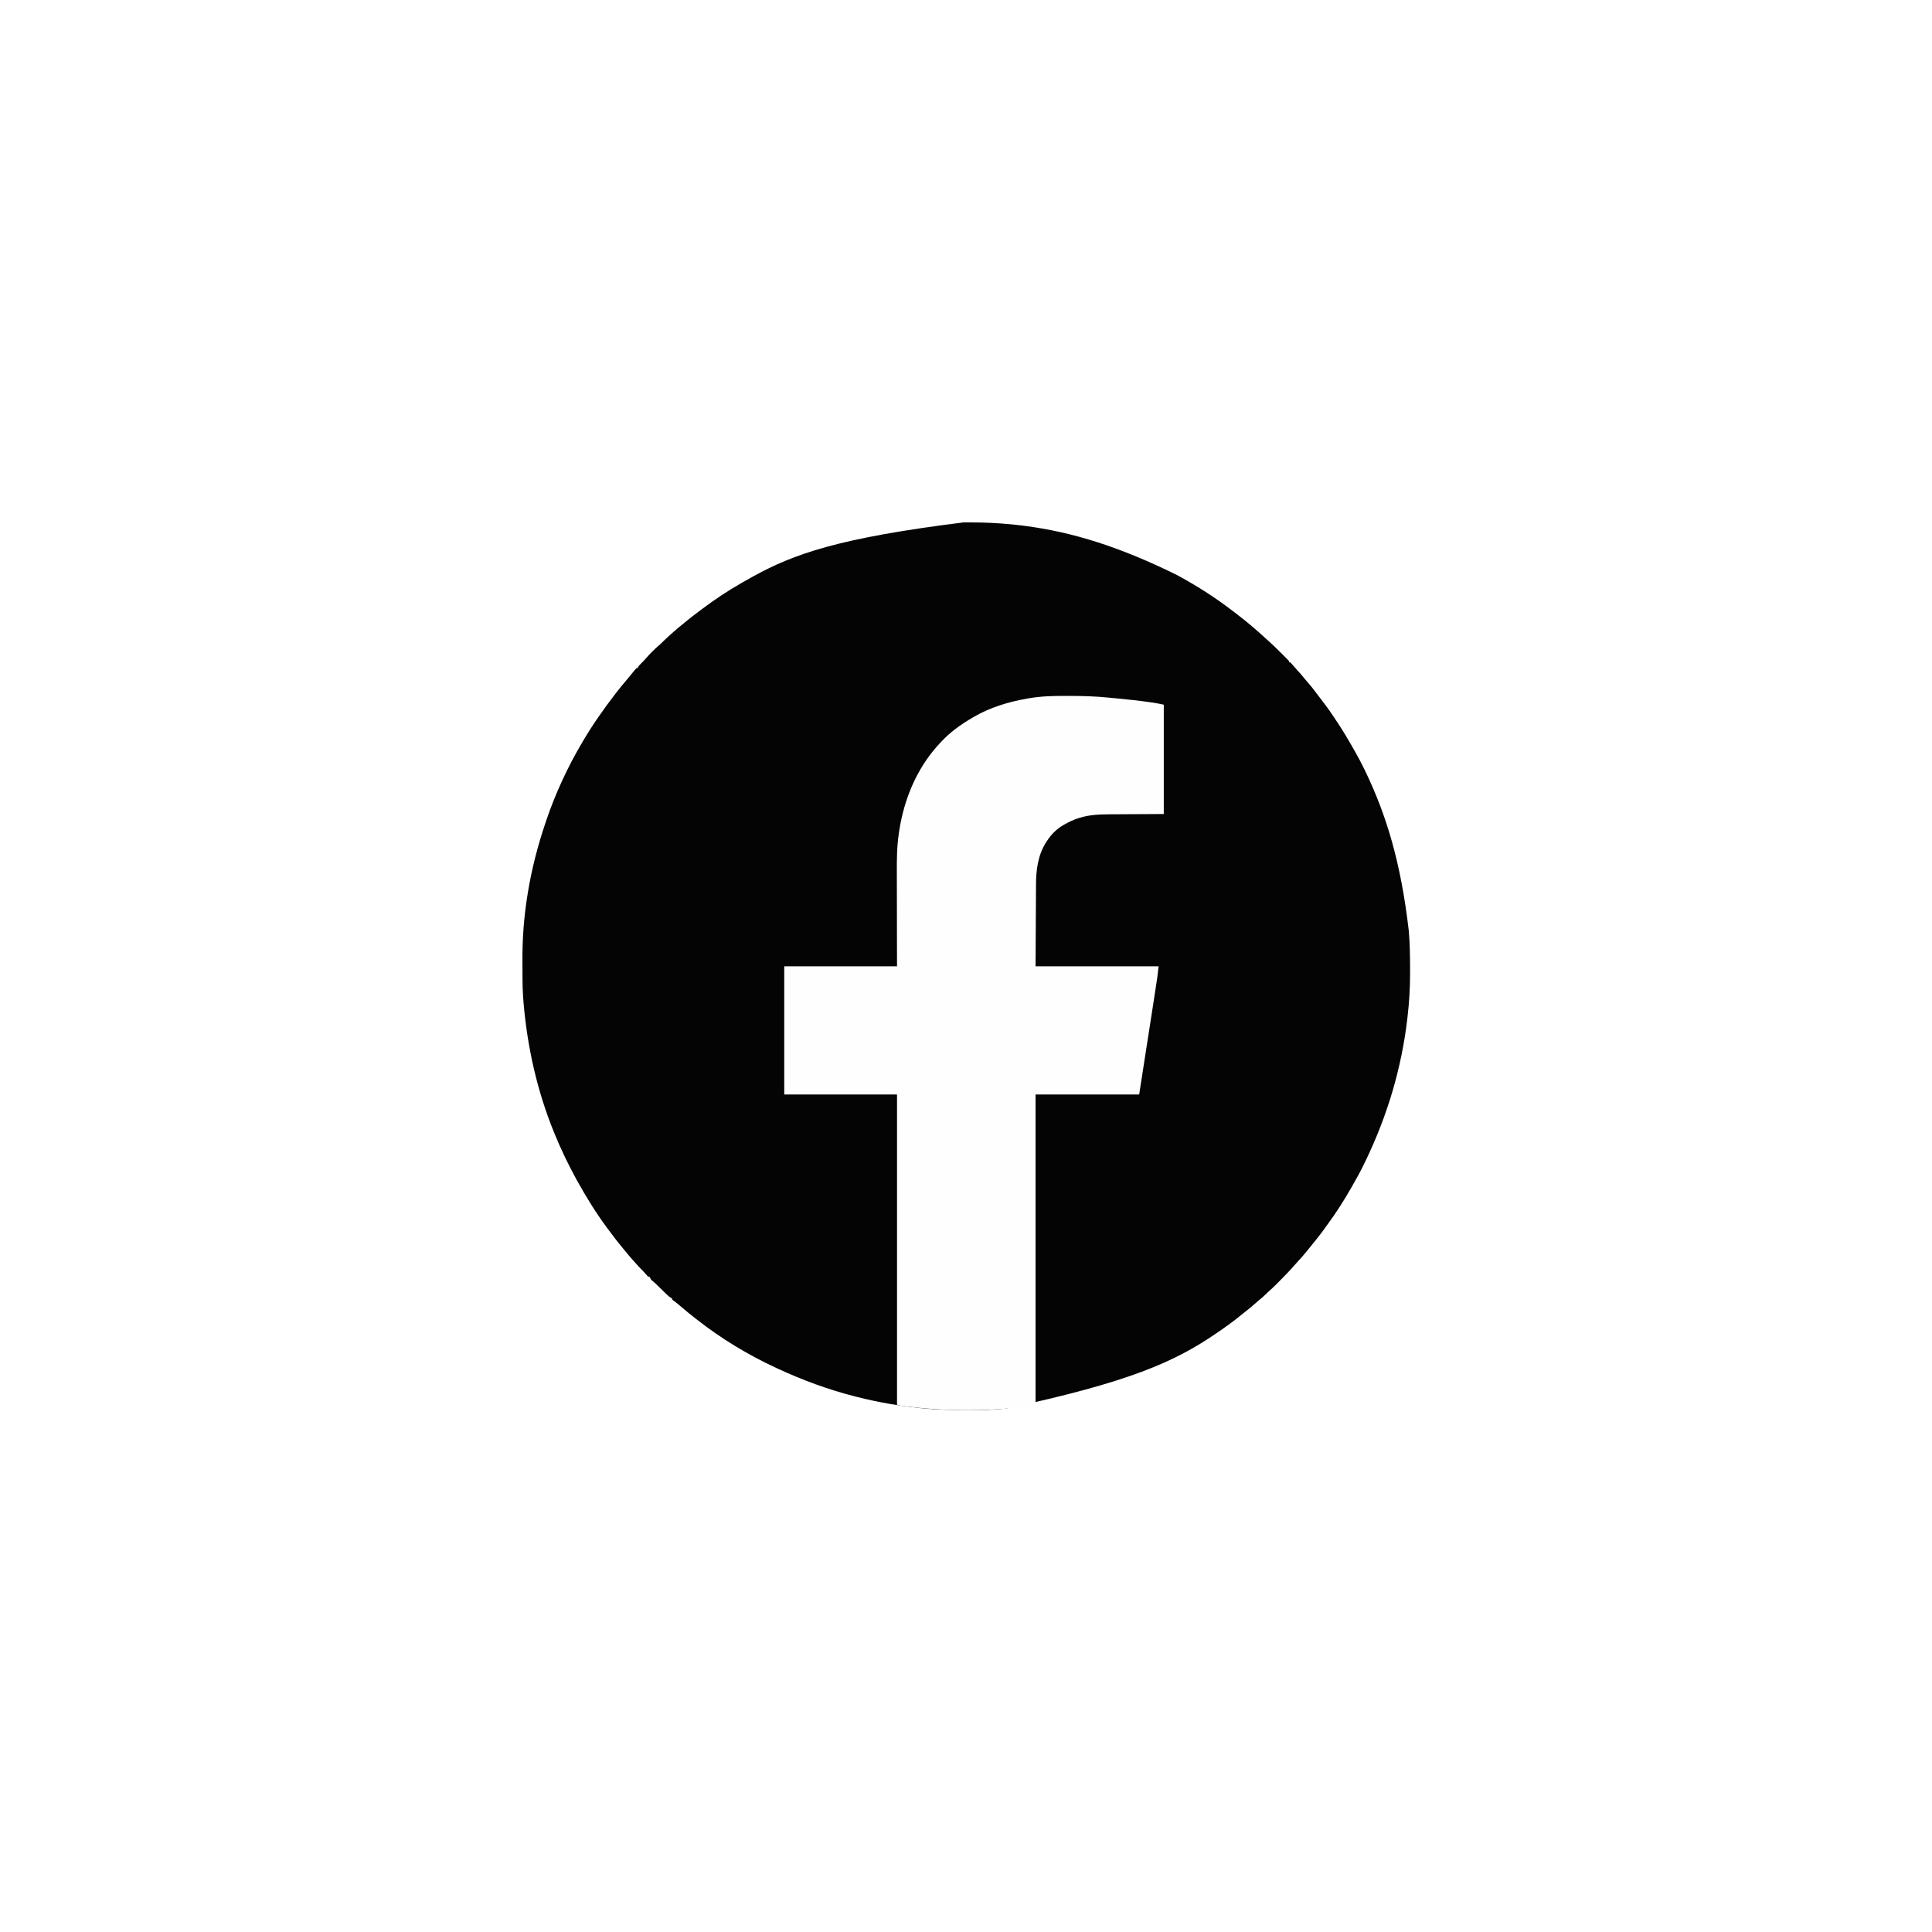
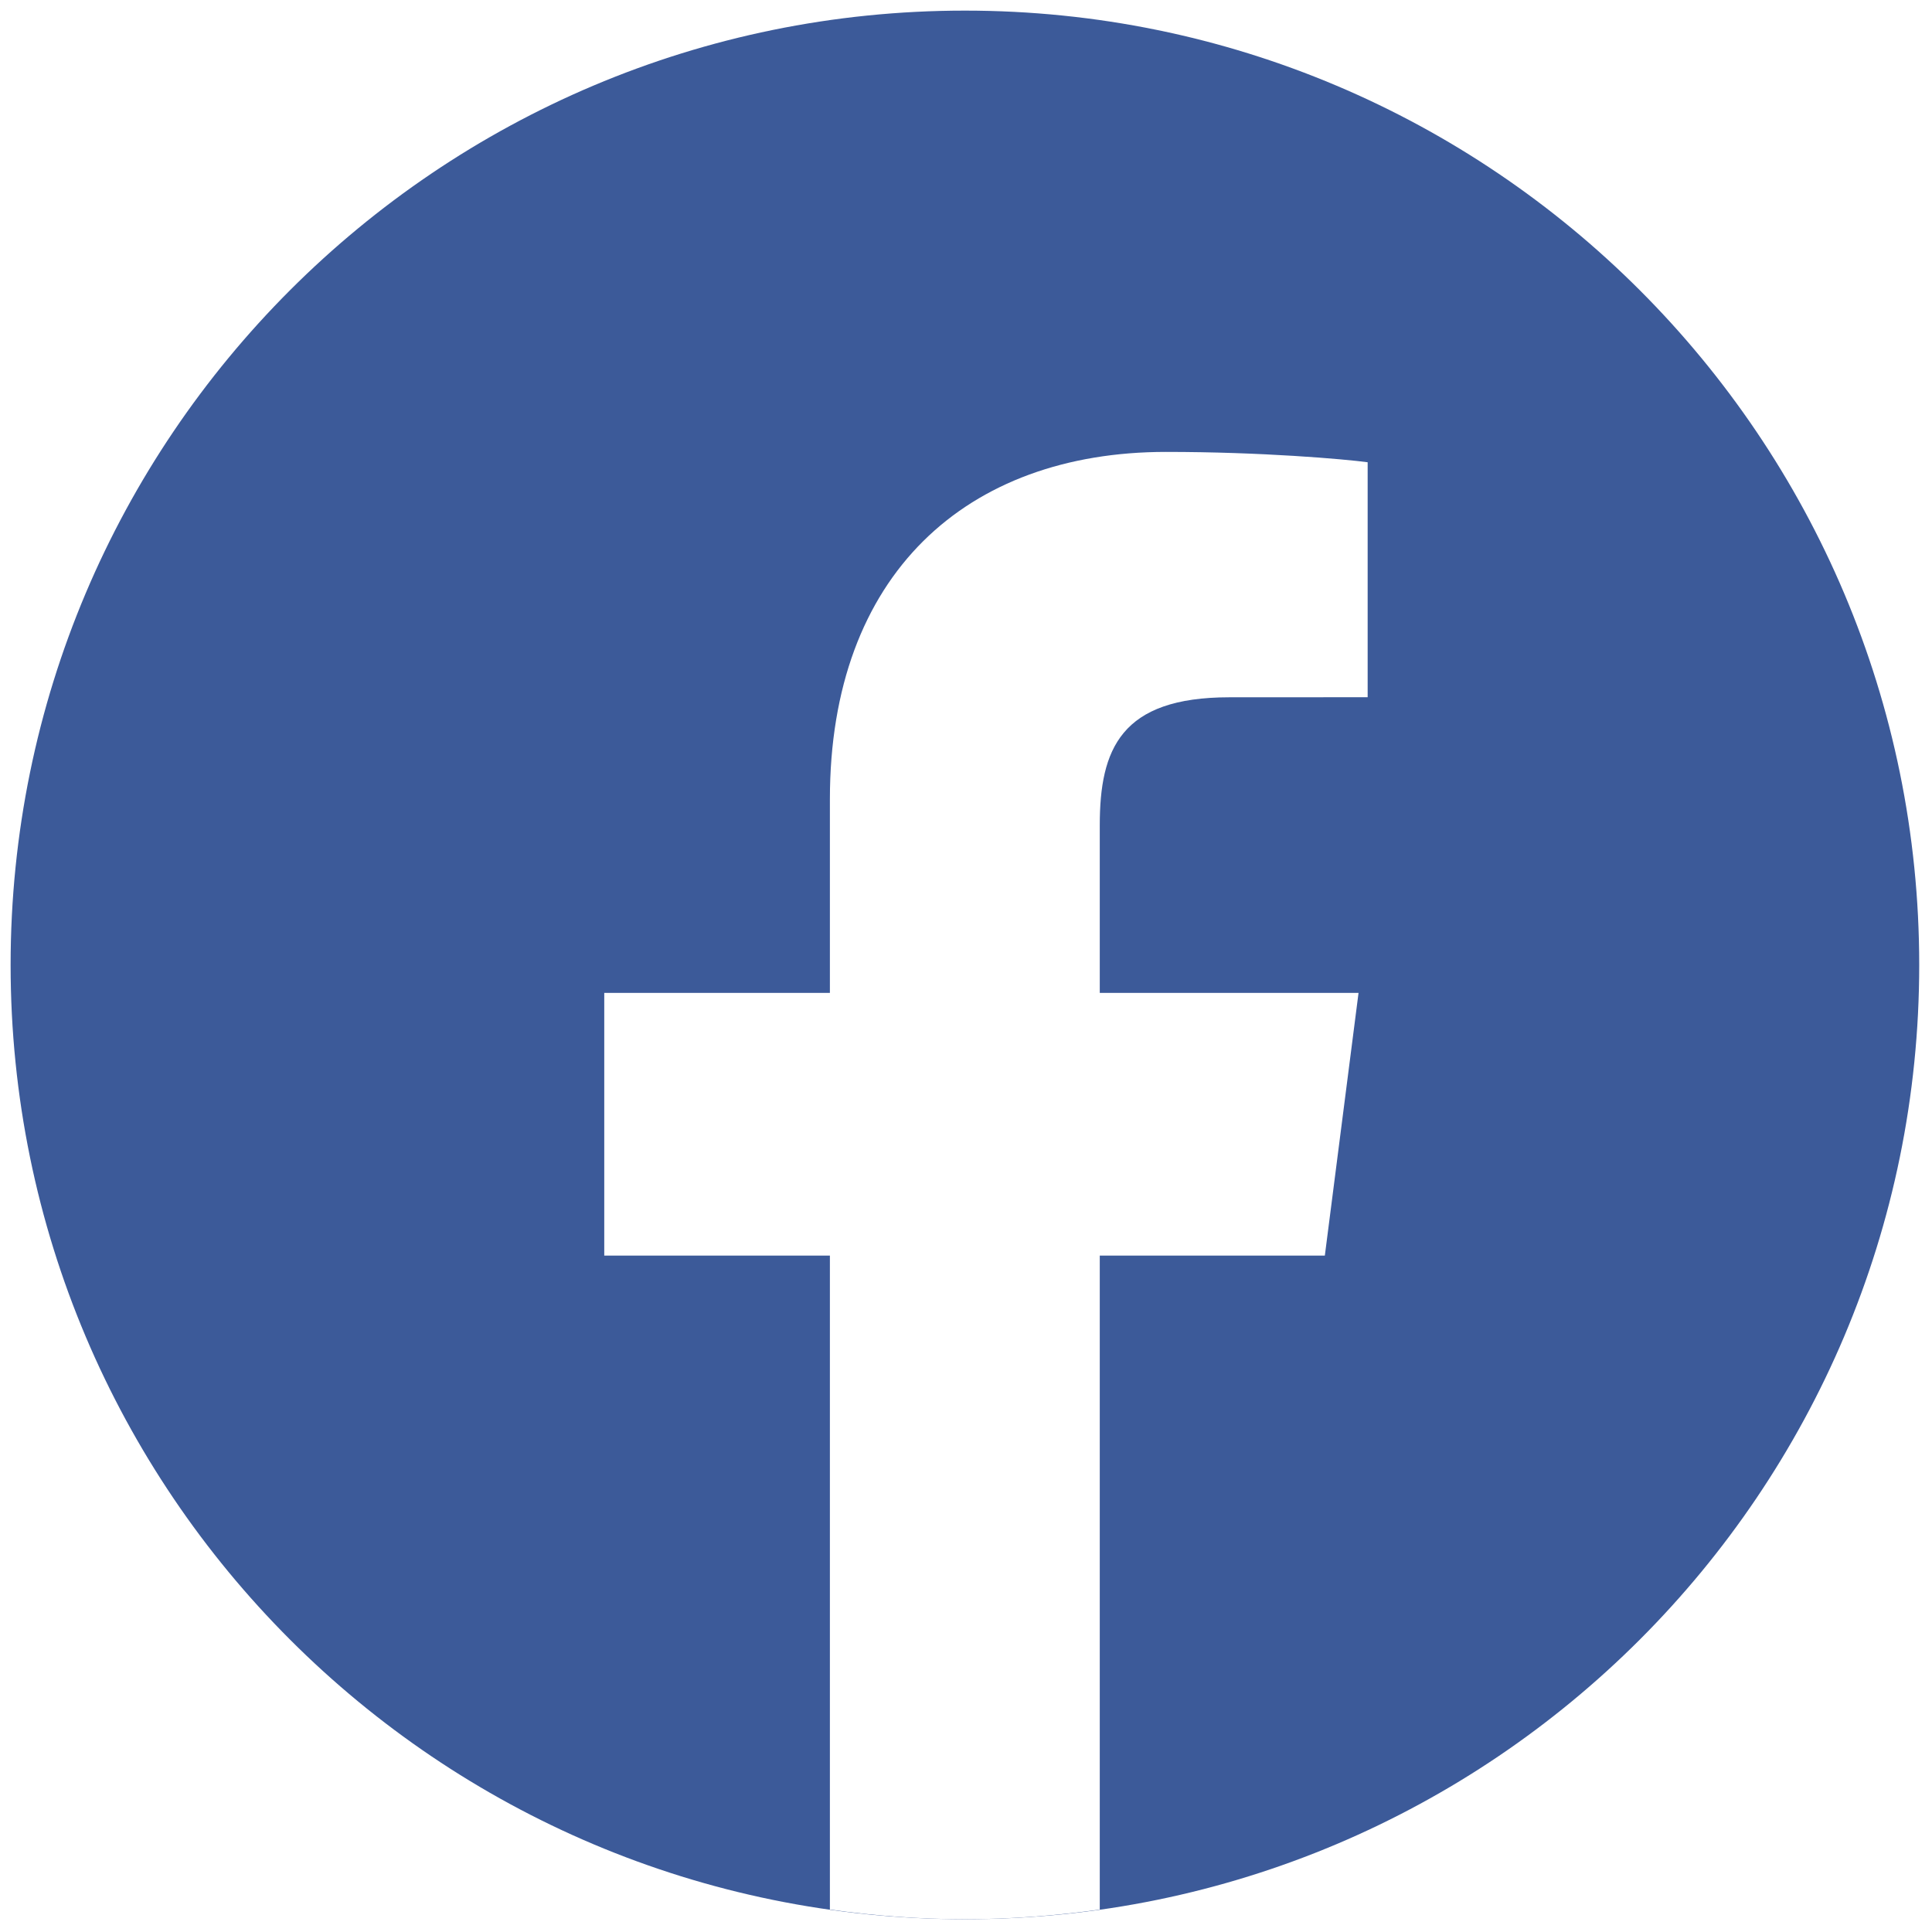
- <svg xmlns="http://www.w3.org/2000/svg" version="1.1" width="3375" height="3375">
-   <path d="M0 0 C4.184 0.017 8.367 0.007 12.55 -0.01 C36.496 -0.094 60.184 1.133 84.021 3.391 C85.102 3.493 86.183 3.596 87.297 3.701 C92.78 4.237 98.245 4.865 103.708 5.579 C104.499 5.68 105.29 5.781 106.105 5.885 C192.404 16.994 274.837 43.559 372.021 91.391 C373.445 92.161 374.869 92.93 376.294 93.7 C408.163 111.035 439.188 130.787 468.005 152.85 C470.104 154.455 472.216 156.043 474.329 157.629 C493.484 172.064 511.789 187.573 529.369 203.883 C530.598 205.005 531.839 206.113 533.086 207.214 C540.224 213.533 546.999 220.183 553.738 226.923 C555.672 228.855 557.614 230.778 559.556 232.702 C560.787 233.93 562.017 235.158 563.247 236.387 C564.119 237.248 564.119 237.248 565.008 238.126 C569.021 242.162 569.021 242.162 569.021 244.391 C569.681 244.391 570.341 244.391 571.021 244.391 C572.36 245.719 572.36 245.719 573.958 247.641 C576.57 250.72 579.236 253.729 581.985 256.687 C586.749 261.811 591.28 267.056 595.665 272.512 C597.323 274.539 598.994 276.523 600.72 278.489 C608.015 286.802 614.698 295.472 621.278 304.36 C624.201 308.307 627.18 312.205 630.191 316.086 C636.098 323.706 641.589 331.499 646.836 339.583 C647.995 341.353 649.177 343.105 650.368 344.852 C662.128 362.135 672.703 380.219 683.021 398.391 C683.67 399.533 683.67 399.533 684.333 400.699 C690.231 411.105 695.848 421.605 701.021 432.391 C701.521 433.433 702.021 434.474 702.536 435.547 C739.348 512.536 764.25 594.523 778.021 713.391 C778.081 714.112 778.142 714.833 778.204 715.576 C779.974 736.957 780.22 758.357 780.265 779.802 C780.27 781.783 780.279 783.765 780.287 785.746 C780.369 811.852 778.848 837.774 775.833 863.704 C775.728 864.618 775.623 865.532 775.515 866.474 C765.558 952.229 741.158 1035.425 702.021 1116.391 C701.538 1117.394 701.055 1118.396 700.558 1119.429 C693.637 1133.76 686.003 1147.627 678.021 1161.391 C677.497 1162.298 676.974 1163.205 676.435 1164.14 C664.444 1184.894 651.734 1205.158 637.464 1224.426 C635.651 1226.894 633.887 1229.394 632.124 1231.898 C623.18 1244.588 613.316 1256.561 603.497 1268.578 C602.185 1270.189 600.884 1271.807 599.583 1273.426 C594.789 1279.376 589.757 1285.035 584.563 1290.633 C582.571 1292.795 580.623 1294.975 578.708 1297.204 C569.443 1307.832 559.599 1317.912 549.646 1327.891 C548.719 1328.823 547.792 1329.754 546.837 1330.714 C542.263 1335.277 537.649 1339.72 532.72 1343.899 C530.958 1345.446 529.331 1347.076 527.708 1348.766 C524.009 1352.533 519.943 1355.773 515.833 1359.079 C513.211 1361.235 510.704 1363.467 508.208 1365.766 C503.834 1369.747 499.277 1373.408 494.606 1377.028 C490.769 1380.005 486.994 1383.043 483.249 1386.135 C474.136 1393.648 464.677 1400.596 455.021 1407.391 C454.421 1407.814 453.822 1408.236 453.204 1408.672 C449.498 1411.278 445.766 1413.843 442.021 1416.391 C441.469 1416.768 440.918 1417.144 440.35 1417.532 C368.835 1466.282 289.489 1502.159 73.833 1548.141 C73.16 1548.2 72.486 1548.259 71.793 1548.32 C67.205 1548.716 62.614 1549.063 58.021 1549.391 C56.763 1549.487 55.505 1549.583 54.209 1549.681 C38.365 1550.787 22.457 1550.637 6.583 1550.641 C5.42 1550.642 5.42 1550.642 4.233 1550.642 C-21.612 1550.65 -47.252 1550.065 -72.979 1547.391 C-73.791 1547.309 -74.603 1547.226 -75.44 1547.141 C-113.008 1543.303 -150.391 1536.758 -186.979 1527.391 C-188.095 1527.109 -189.211 1526.826 -190.36 1526.535 C-236.348 1514.76 -280.961 1498.384 -323.979 1478.391 C-325.353 1477.759 -325.353 1477.759 -326.753 1477.115 C-375.697 1454.588 -422.969 1425.956 -465.372 1392.652 C-467.055 1391.332 -468.745 1390.021 -470.437 1388.711 C-477.386 1383.312 -484.169 1377.752 -490.862 1372.04 C-498.875 1365.146 -498.875 1365.146 -507.288 1358.766 C-507.846 1358.312 -508.404 1357.859 -508.979 1357.391 C-508.979 1356.731 -508.979 1356.071 -508.979 1355.391 C-509.859 1354.994 -509.859 1354.994 -510.756 1354.589 C-513.055 1353.35 -514.662 1352.022 -516.554 1350.231 C-517.549 1349.294 -517.549 1349.294 -518.563 1348.338 C-519.258 1347.675 -519.952 1347.012 -520.667 1346.329 C-521.383 1345.651 -522.099 1344.974 -522.837 1344.276 C-527.308 1340.032 -531.697 1335.717 -536.015 1331.317 C-538.665 1328.72 -541.48 1326.345 -544.351 1323.997 C-545.979 1322.391 -545.979 1322.391 -547.015 1320.254 C-547.89 1318.034 -547.89 1318.034 -550.979 1317.391 C-552.487 1315.86 -552.487 1315.86 -554.104 1313.891 C-556.772 1310.74 -559.535 1307.785 -562.479 1304.891 C-565.872 1301.539 -569.07 1298.096 -572.175 1294.477 C-574.196 1292.141 -576.273 1289.861 -578.354 1287.579 C-582.18 1283.335 -585.83 1278.983 -589.421 1274.54 C-591.302 1272.213 -593.211 1269.911 -595.132 1267.618 C-604.147 1256.828 -612.646 1245.713 -620.979 1234.391 C-621.535 1233.642 -622.09 1232.894 -622.663 1232.123 C-641.649 1206.514 -658.508 1179.249 -673.979 1151.391 C-674.527 1150.405 -675.075 1149.42 -675.639 1148.404 C-689.995 1122.441 -702.735 1095.847 -713.979 1068.391 C-714.466 1067.204 -714.953 1066.017 -715.455 1064.794 C-744.548 993.226 -761.604 917.434 -768.253 840.559 C-768.313 839.866 -768.373 839.173 -768.435 838.459 C-768.63 836.104 -768.807 833.748 -768.979 831.391 C-769.065 830.254 -769.15 829.116 -769.239 827.944 C-769.981 817.261 -770.176 806.614 -770.218 795.907 C-770.222 794.994 -770.226 794.082 -770.23 793.142 C-770.251 788.287 -770.265 783.432 -770.275 778.576 C-770.283 774.669 -770.304 770.763 -770.336 766.856 C-770.66 726.67 -767.548 687.042 -760.979 647.391 C-760.863 646.68 -760.746 645.969 -760.625 645.237 C-753.831 604.159 -743.306 563.817 -729.979 524.391 C-729.55 523.112 -729.121 521.833 -728.692 520.554 C-712.746 473.398 -691.289 427.241 -665.979 384.391 C-665.442 383.477 -664.904 382.562 -664.35 381.62 C-647.397 352.918 -628.319 325.778 -607.979 299.391 C-607.446 298.699 -606.913 298.007 -606.363 297.293 C-600.627 289.869 -594.709 282.631 -588.616 275.497 C-586.092 272.536 -583.624 269.533 -581.167 266.516 C-579.771 264.808 -578.375 263.099 -576.979 261.391 C-576.078 260.283 -576.078 260.283 -575.159 259.153 C-573.811 257.527 -572.402 255.952 -570.979 254.391 C-570.319 254.391 -569.659 254.391 -568.979 254.391 C-568.736 253.819 -568.492 253.246 -568.241 252.657 C-566.754 249.987 -564.999 248.253 -562.792 246.141 C-560.018 243.433 -557.348 240.733 -554.854 237.766 C-547.243 228.907 -538.723 220.525 -529.8 212.993 C-527.593 211.051 -525.544 208.984 -523.479 206.891 C-520.127 203.498 -516.685 200.3 -513.065 197.196 C-510.729 195.175 -508.45 193.097 -506.167 191.016 C-501.436 186.752 -496.56 182.703 -491.603 178.706 C-489.778 177.228 -487.963 175.74 -486.147 174.25 C-478.766 168.203 -471.336 162.27 -463.641 156.623 C-461.841 155.289 -460.061 153.931 -458.28 152.571 C-435.642 135.423 -411.653 119.449 -386.979 105.391 C-386.318 105.011 -385.656 104.63 -384.975 104.238 C-380.336 101.574 -375.663 98.975 -370.979 96.391 C-370.163 95.938 -369.346 95.484 -368.505 95.017 C-296.72 55.187 -218.256 27.214 0 0 Z " fill="#050404" transform="translate(1682.979,912.6089)" />
-   <path d="M0 0 C2.344 0.006 4.687 0.008 7.031 0.011 C30.108 0.049 52.974 0.675 75.941 3.058 C79.764 3.446 83.59 3.801 87.415 4.159 C107.494 6.046 127.536 8.139 147.501 11.006 C148.216 11.108 148.932 11.21 149.669 11.316 C157.052 12.385 164.202 13.696 171.501 15.318 C171.501 78.348 171.501 141.378 171.501 206.318 C113.688 206.631 113.688 206.631 95.544 206.706 C90.1 206.743 90.1 206.743 84.656 206.783 C82.262 206.799 79.867 206.809 77.473 206.815 C59.38 206.864 41.713 207.535 24.313 213.006 C23.493 213.258 22.672 213.511 21.827 213.771 C13.593 216.424 6.015 220.064 -1.499 224.318 C-2.493 224.872 -3.487 225.427 -4.511 225.998 C-16.088 232.901 -25.218 242.032 -32.499 253.318 C-33.389 254.65 -33.389 254.65 -34.296 256.009 C-48.181 278.097 -51.604 303.627 -51.705 329.163 C-51.714 330.756 -51.725 332.349 -51.735 333.942 C-51.762 338.179 -51.783 342.415 -51.803 346.651 C-51.823 350.638 -51.848 354.625 -51.872 358.612 C-51.941 370.243 -52.001 381.874 -52.062 393.506 C-52.206 419.514 -52.351 445.522 -52.499 472.318 C18.451 472.318 89.401 472.318 162.501 472.318 C160.203 491.85 160.203 491.85 159.071 499.133 C158.878 500.404 158.878 500.404 158.68 501.701 C158.26 504.453 157.835 507.204 157.411 509.955 C157.107 511.937 156.804 513.919 156.5 515.902 C155.692 521.179 154.88 526.456 154.067 531.733 C153.39 536.131 152.715 540.53 152.04 544.929 C147.482 574.619 142.873 604.302 138.179 633.971 C134.893 654.745 131.699 675.53 128.501 696.318 C68.771 696.318 9.041 696.318 -52.499 696.318 C-52.499 875.178 -52.499 1054.038 -52.499 1238.318 C-63.348 1240.233 -73.928 1241.992 -84.832 1243.143 C-87.011 1243.375 -89.188 1243.62 -91.365 1243.867 C-117.715 1246.764 -144.087 1247.703 -170.576 1247.636 C-172.858 1247.63 -175.14 1247.628 -177.422 1247.625 C-213.255 1247.566 -248.446 1245.123 -283.968 1240.404 C-285.052 1240.262 -285.052 1240.262 -286.158 1240.117 C-289.069 1239.72 -291.703 1239.25 -294.499 1238.318 C-294.499 1059.458 -294.499 880.598 -294.499 696.318 C-359.509 696.318 -424.519 696.318 -491.499 696.318 C-491.499 622.398 -491.499 548.478 -491.499 472.318 C-426.489 472.318 -361.479 472.318 -294.499 472.318 C-294.534 457.989 -294.569 443.66 -294.605 428.896 C-294.62 419.772 -294.635 410.649 -294.646 401.525 C-294.664 387.07 -294.684 372.616 -294.726 358.161 C-294.756 347.63 -294.775 337.098 -294.782 326.566 C-294.785 321.002 -294.794 315.438 -294.816 309.873 C-294.904 286.825 -294.856 264.171 -291.499 241.318 C-291.39 240.539 -291.28 239.76 -291.167 238.957 C-290.612 235.017 -289.979 231.104 -289.249 227.193 C-289.04 226.055 -288.831 224.916 -288.616 223.743 C-278.387 170.128 -255.477 119.861 -217.499 80.318 C-216.77 79.556 -216.77 79.556 -216.026 78.779 C-209.258 71.746 -202.251 65.275 -194.499 59.318 C-193.955 58.897 -193.41 58.476 -192.849 58.042 C-182.858 50.364 -172.401 43.626 -161.499 37.318 C-160.483 36.727 -160.483 36.727 -159.447 36.123 C-131.48 20.037 -99.235 10.203 -67.562 4.756 C-66.409 4.547 -65.256 4.339 -64.068 4.125 C-42.77 0.434 -21.559 -0.053 0 0 Z " fill="#FEFEFE" transform="translate(1861.499,1215.682)" />
+ <svg xmlns="http://www.w3.org/2000/svg" version="1.1" width="256" height="256" viewBox="0 0 256 256" xml:space="preserve">
+   <defs>
+ </defs>
+   <g style="stroke: none; stroke-width: 0; stroke-dasharray: none; stroke-linecap: butt; stroke-linejoin: miter; stroke-miterlimit: 10; fill: none; fill-rule: nonzero; opacity: 1;" transform="translate(1.406593 1.406593) scale(2.81 2.81)">
+     <circle cx="45" cy="45" r="45" style="stroke: none; stroke-width: 1; stroke-dasharray: none; stroke-linecap: butt; stroke-linejoin: miter; stroke-miterlimit: 10; fill: rgb(60,90,153); fill-rule: nonzero; opacity: 1;" transform="  matrix(1 0 0 1 0 0) " />
+     <path d="M 38.633 37.184 v 9.136 h -10.64 v 12.388 h 10.64 v 30.836 C 40.714 89.838 42.838 90 45 90 c 2.159 0 4.28 -0.162 6.359 -0.456 V 58.708 h 10.613 l 1.589 -12.388 H 51.359 v -7.909 c 0 -3.587 0.991 -6.031 6.107 -6.031 l 6.525 -0.003 v -11.08 c -1.128 -0.151 -5.002 -0.488 -9.508 -0.488 C 45.074 20.81 38.633 26.582 38.633 37.184 z" style="stroke: none; stroke-width: 1; stroke-dasharray: none; stroke-linecap: butt; stroke-linejoin: miter; stroke-miterlimit: 10; fill: rgb(255,255,255); fill-rule: nonzero; opacity: 1;" transform=" matrix(1 0 0 1 0 0) " stroke-linecap="round" />
+   </g>
</svg>
